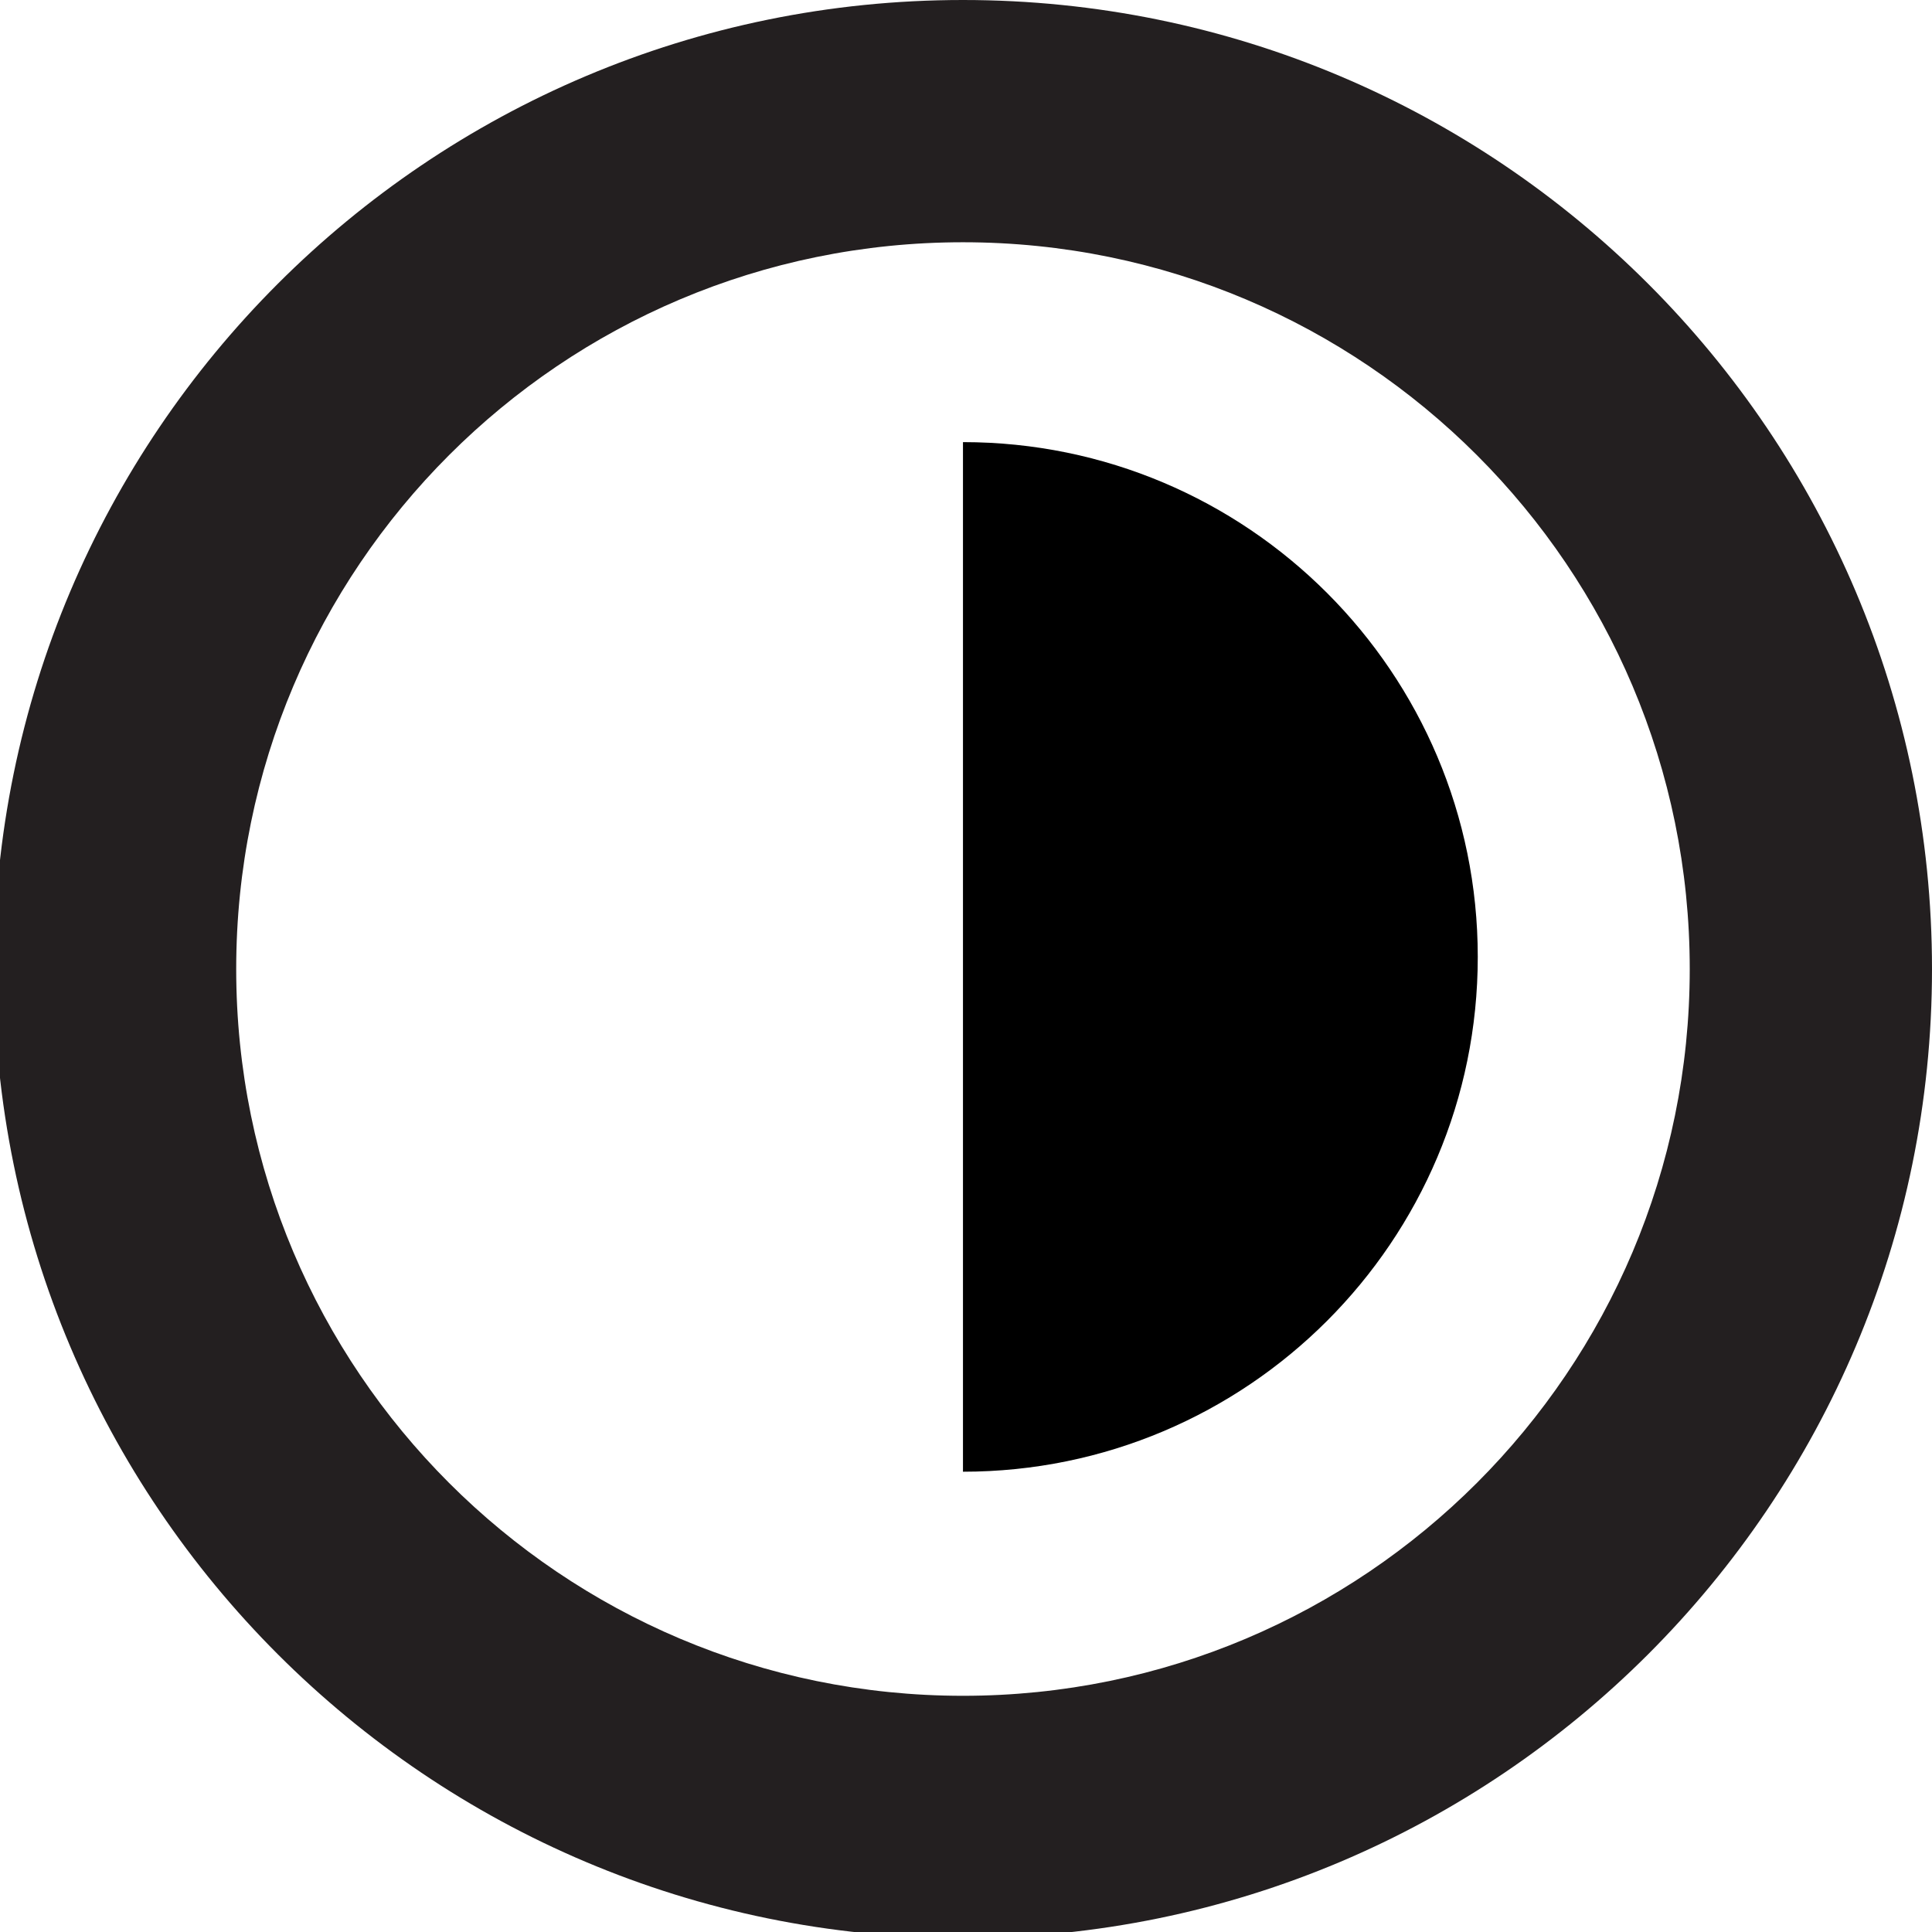
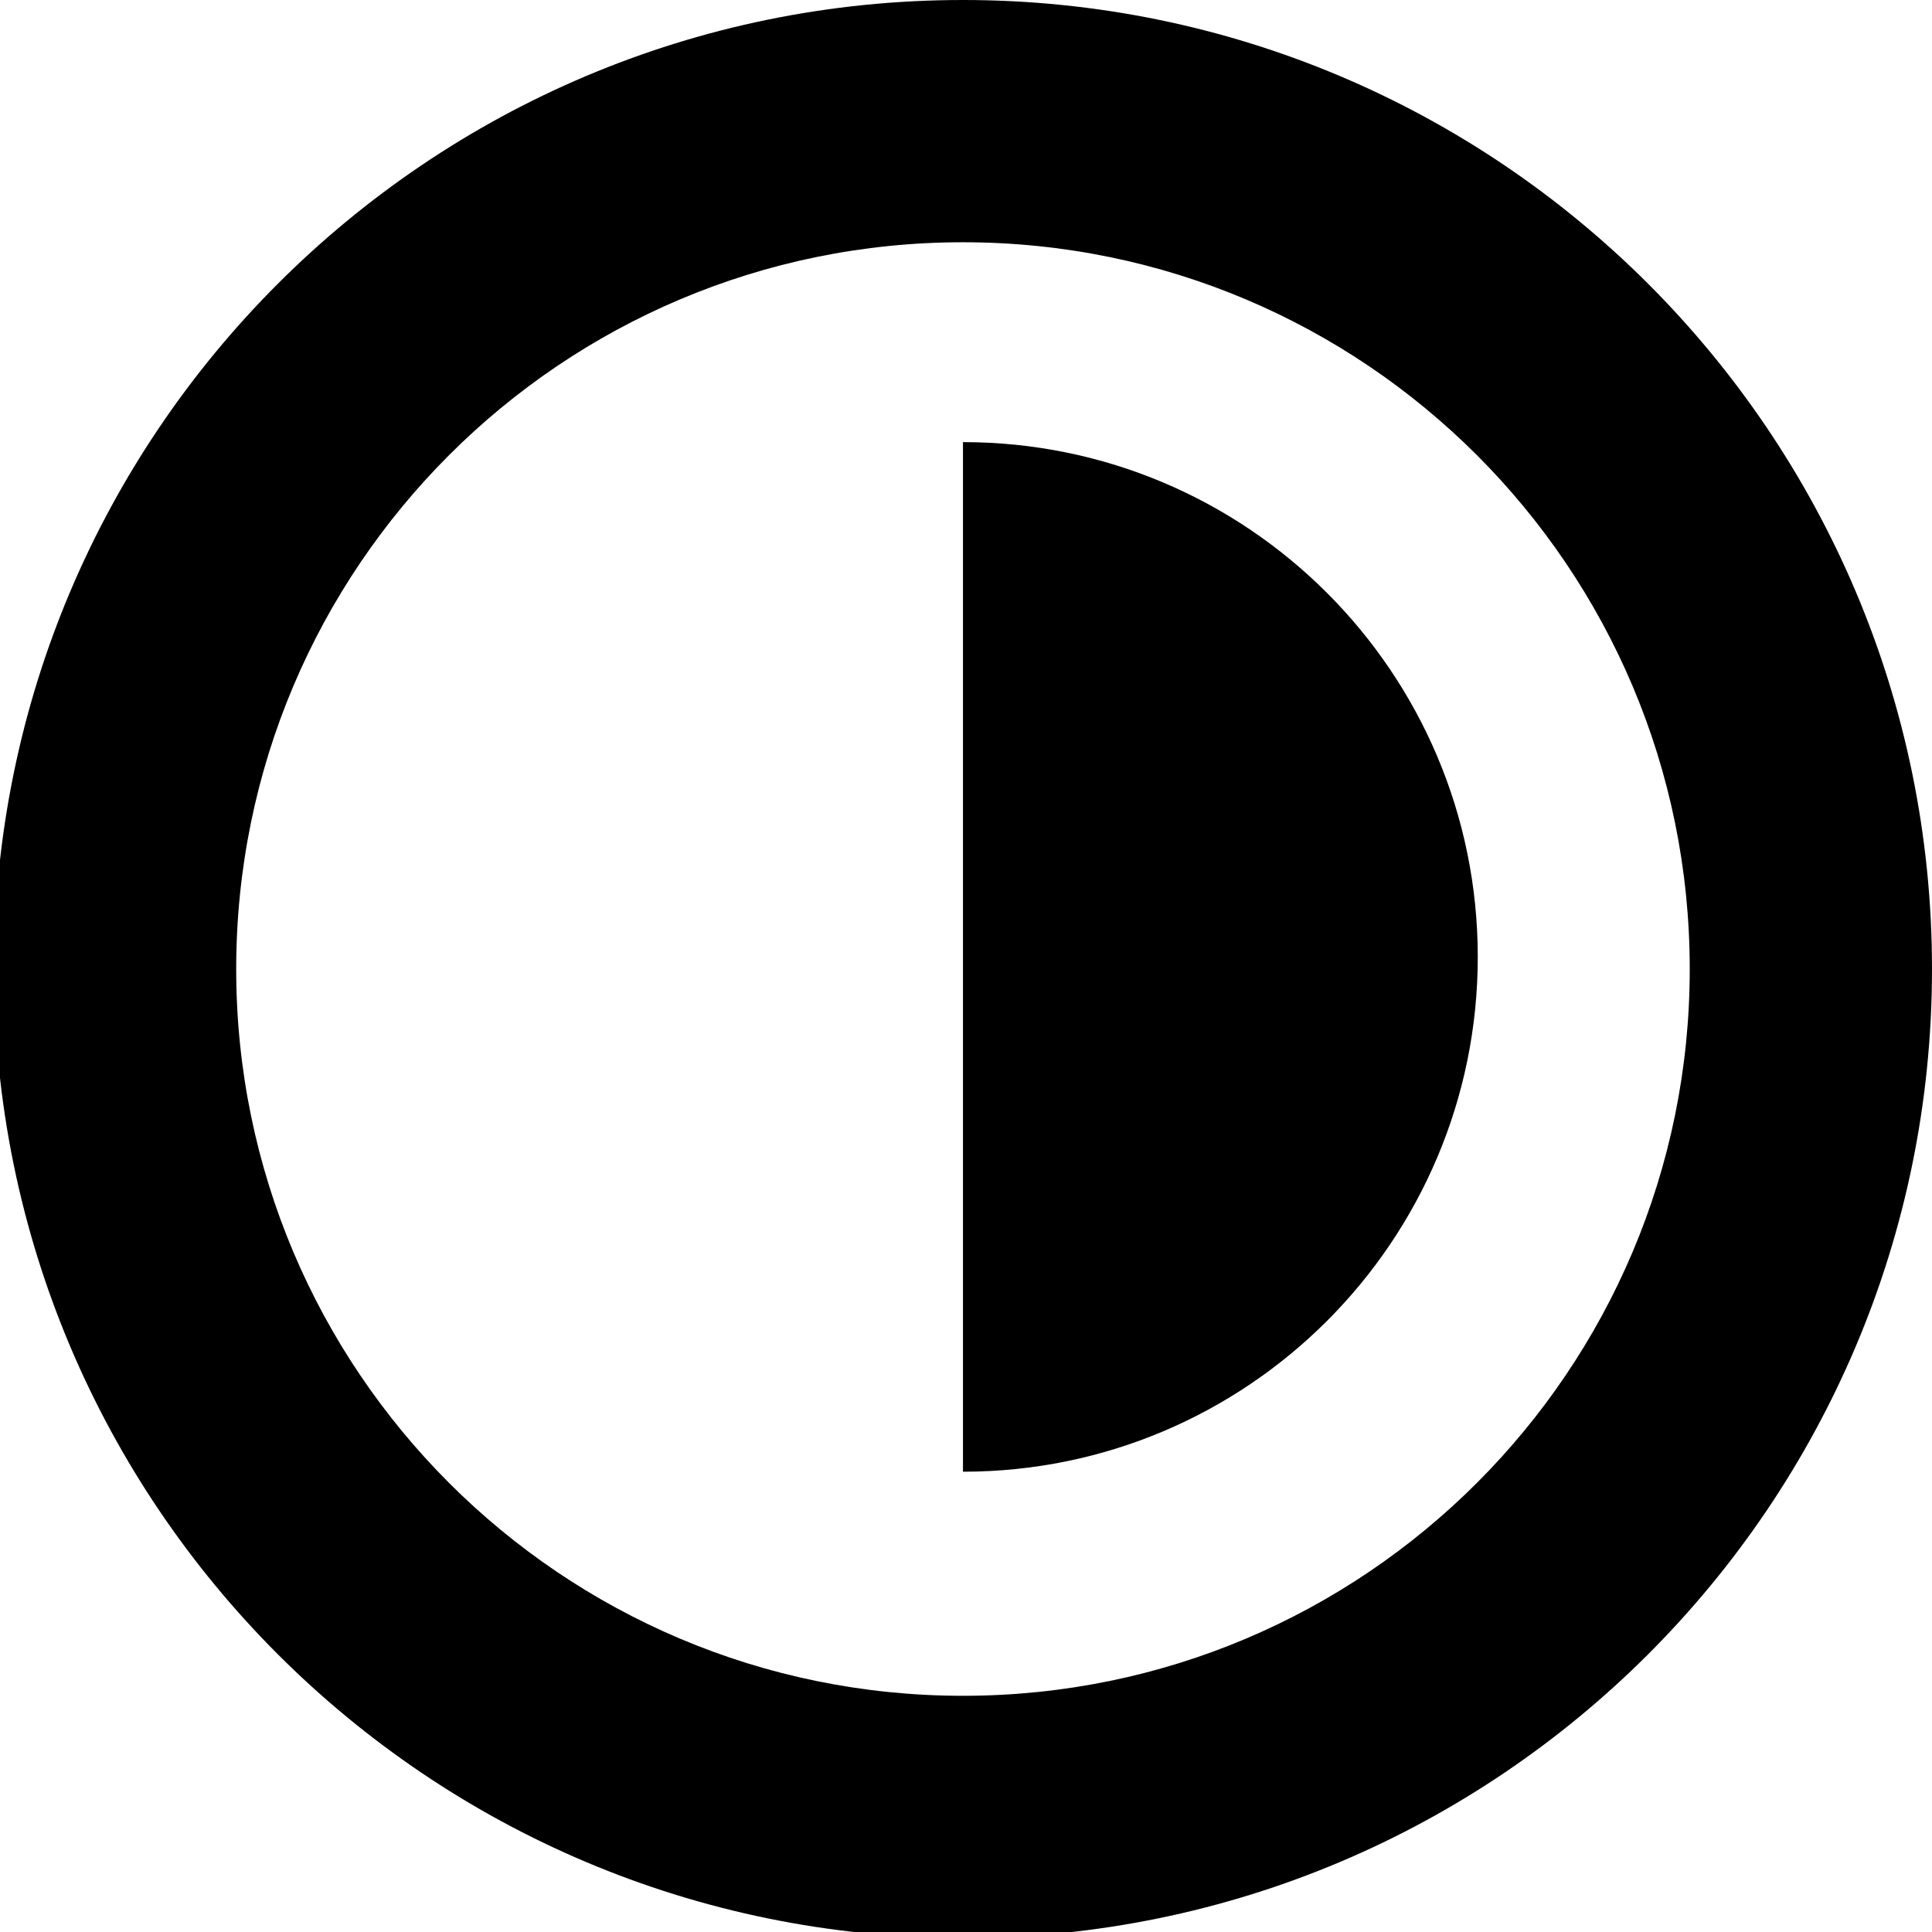
<svg xmlns="http://www.w3.org/2000/svg" version="1" width="31.9" height="31.9" viewBox="-35.4 -8 31.9 31.9">
-   <path fill="#231F20" d="M-19.5-4a12 12 0 1 1 0 24 12 12 0 0 1 0-24m0-4a16 16 0 1 0 0 32 16 16 0 0 0 0-32z" />
+   <path d="M-19.5-4a12 12 0 1 1 0 24 12 12 0 0 1 0-24m0-4a16 16 0 1 0 0 32 16 16 0 0 0 0-32z" />
  <path d="M-19.5 16.3a8.5 8.5 0 1 0 0-17" />
</svg>
